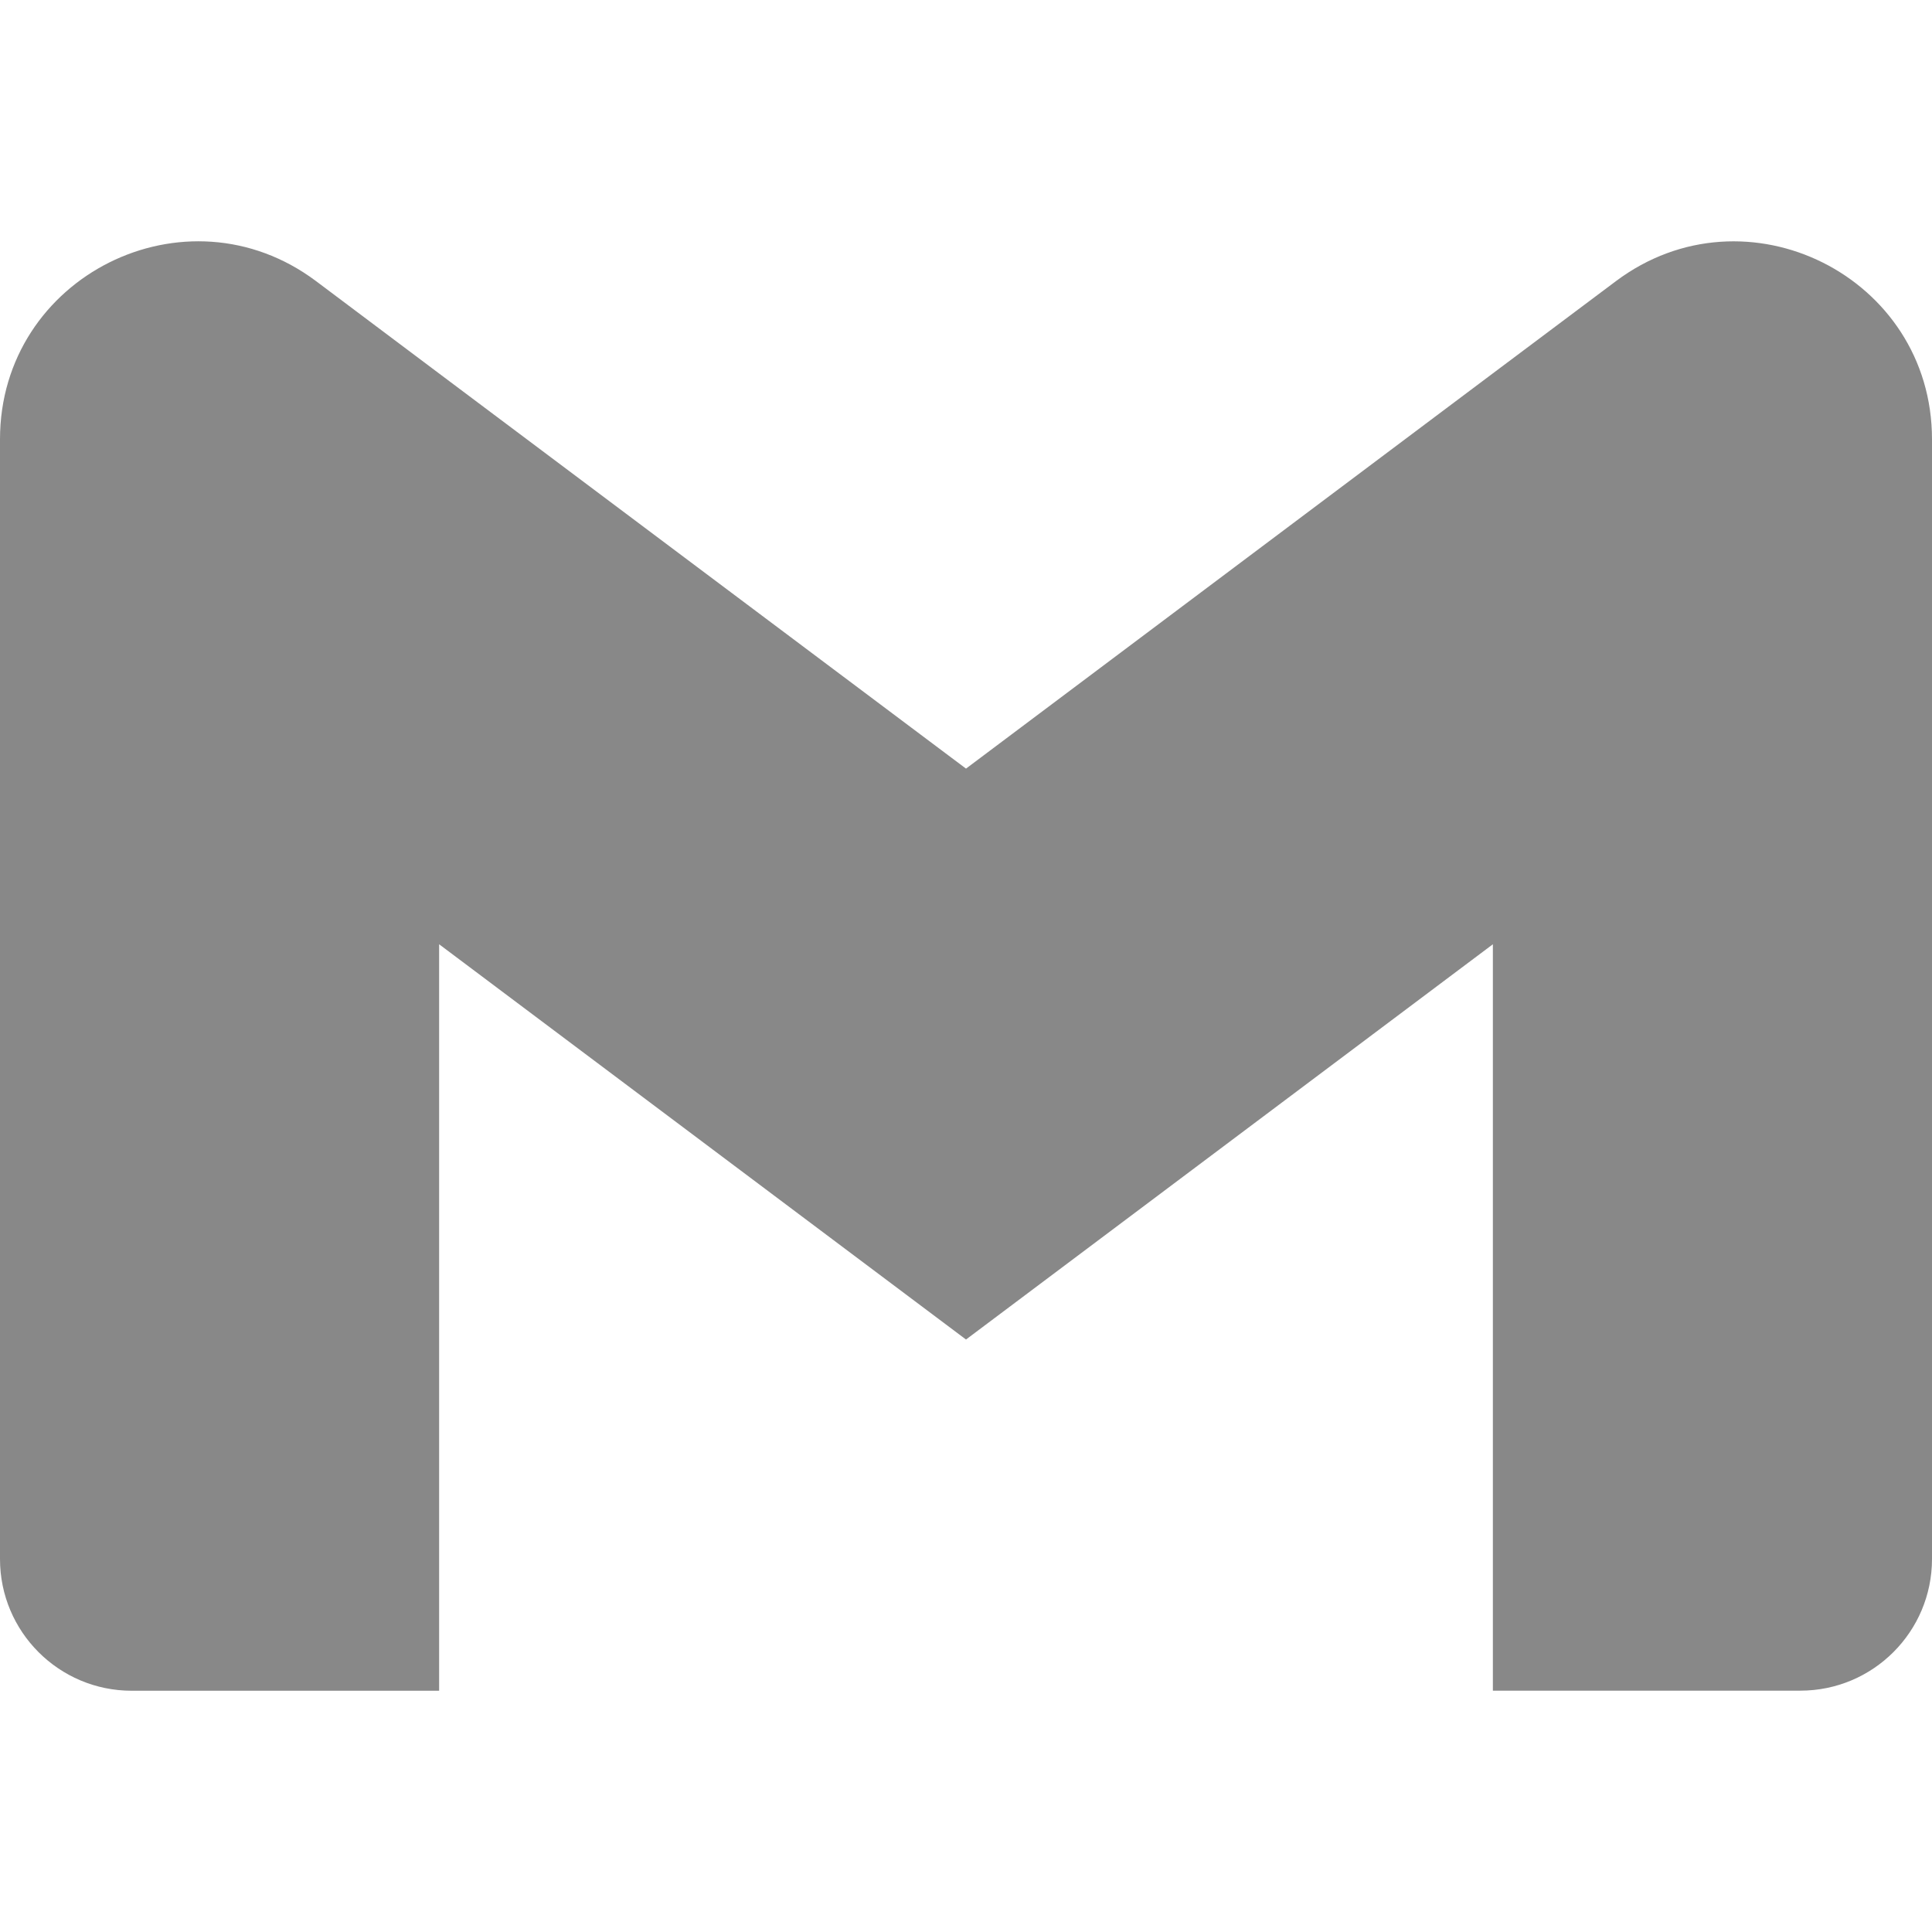
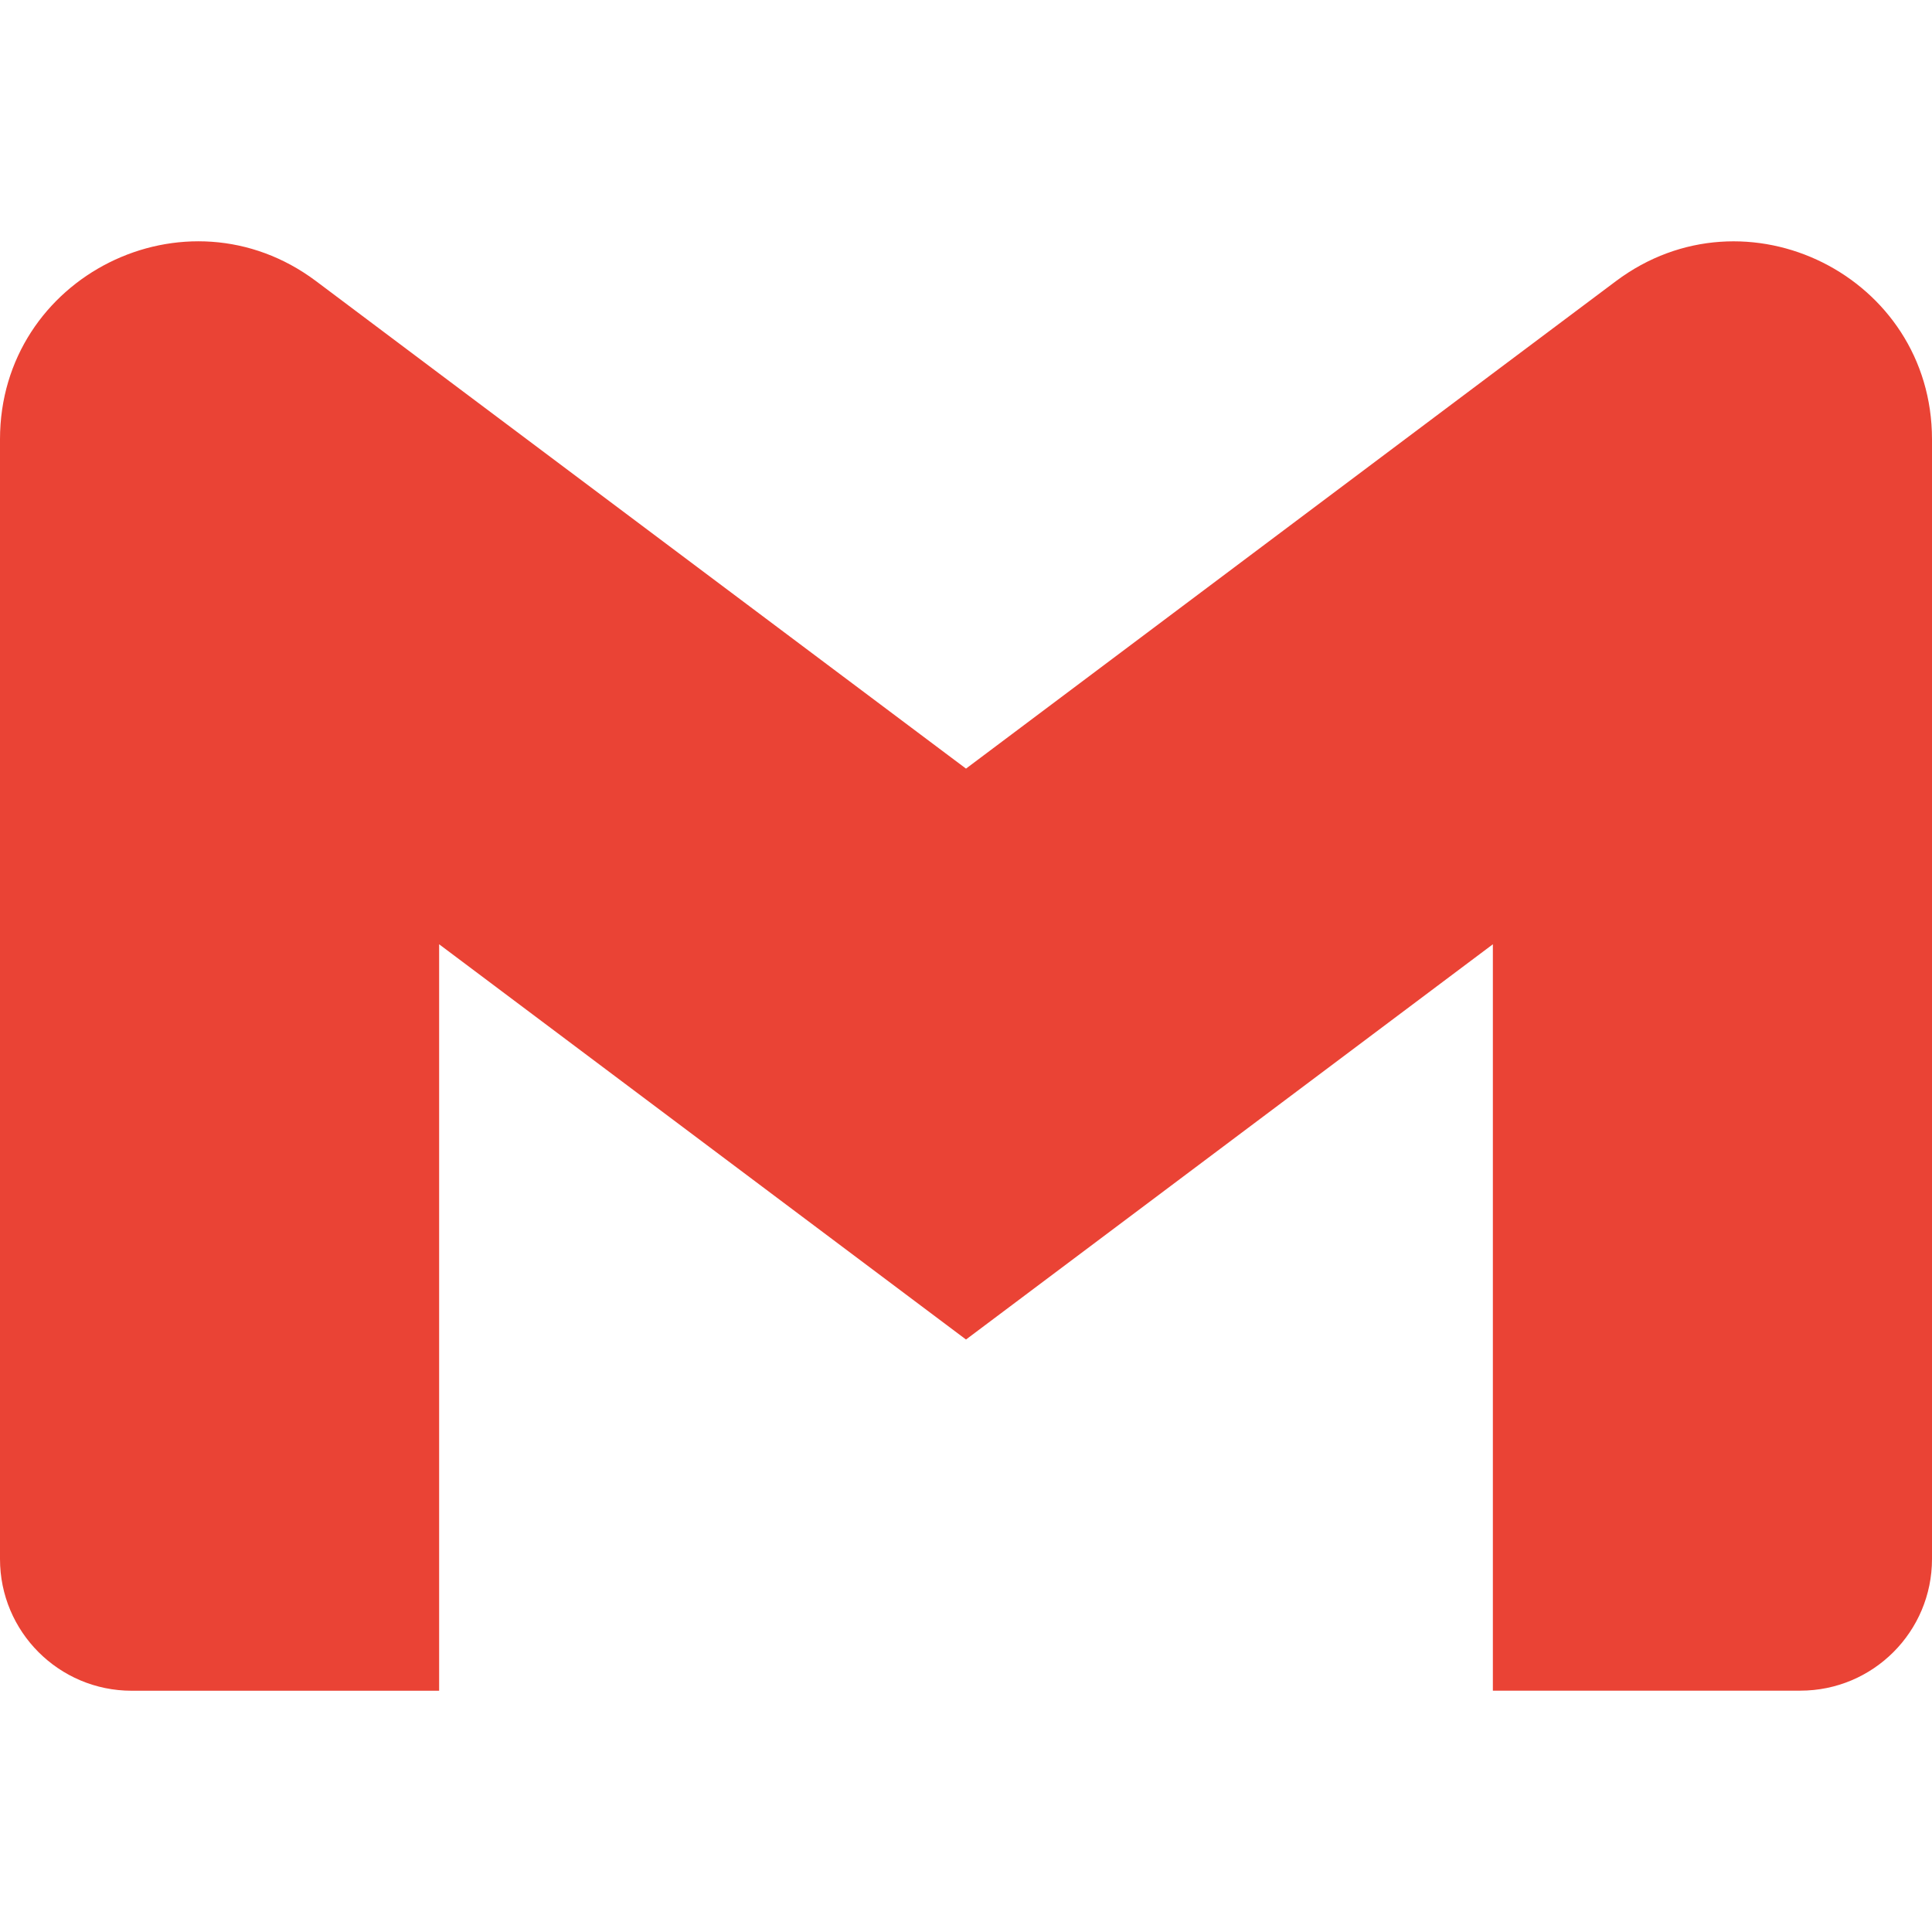
- <svg xmlns="http://www.w3.org/2000/svg" fill="#888888" role="img" viewBox="0 0 24 24">
+ <svg xmlns="http://www.w3.org/2000/svg" fill="#EA4335" role="img" viewBox="0 0 24 24">
  <path d="M24 5.457v13.909c0 .904-.732 1.636-1.636 1.636h-3.819V11.73L12 16.64l-6.545-4.91v9.273H1.636A1.636 1.636 0 0 1 0 19.366V5.457c0-2.023 2.309-3.178 3.927-1.964L5.455 4.64 12 9.548l6.545-4.91 1.528-1.145C21.69 2.28 24 3.434 24 5.457z" />
</svg>
